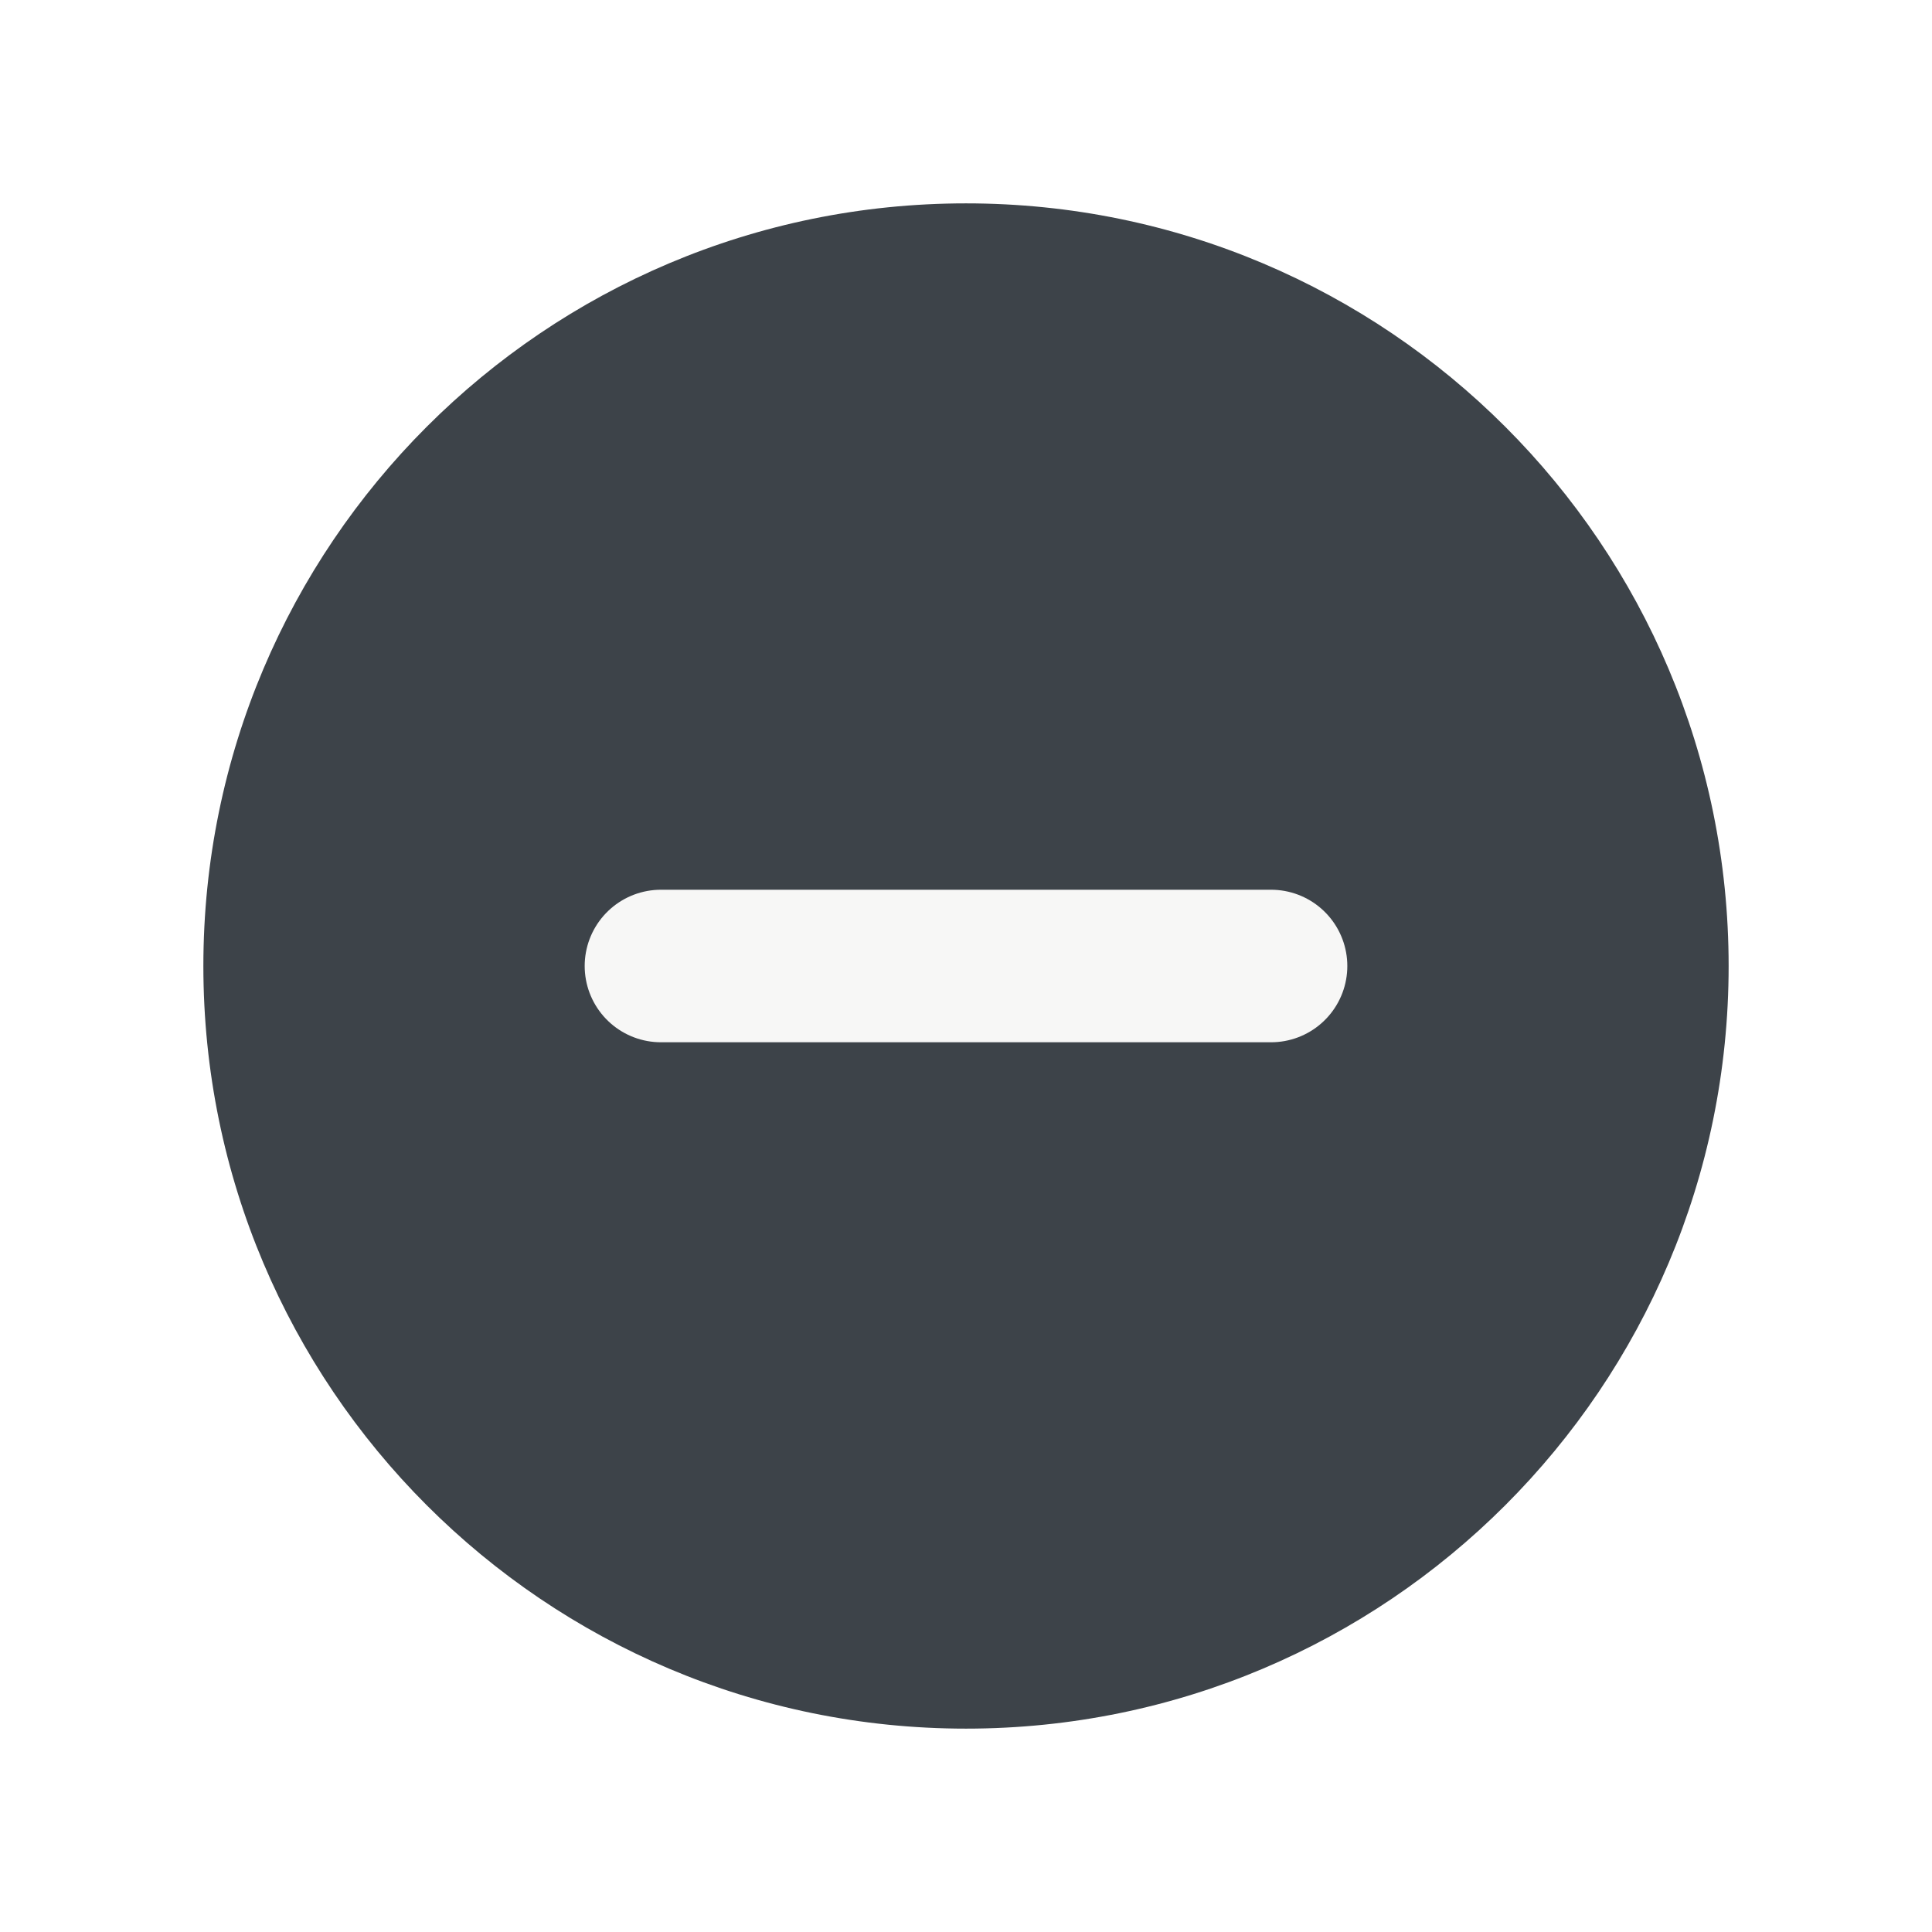
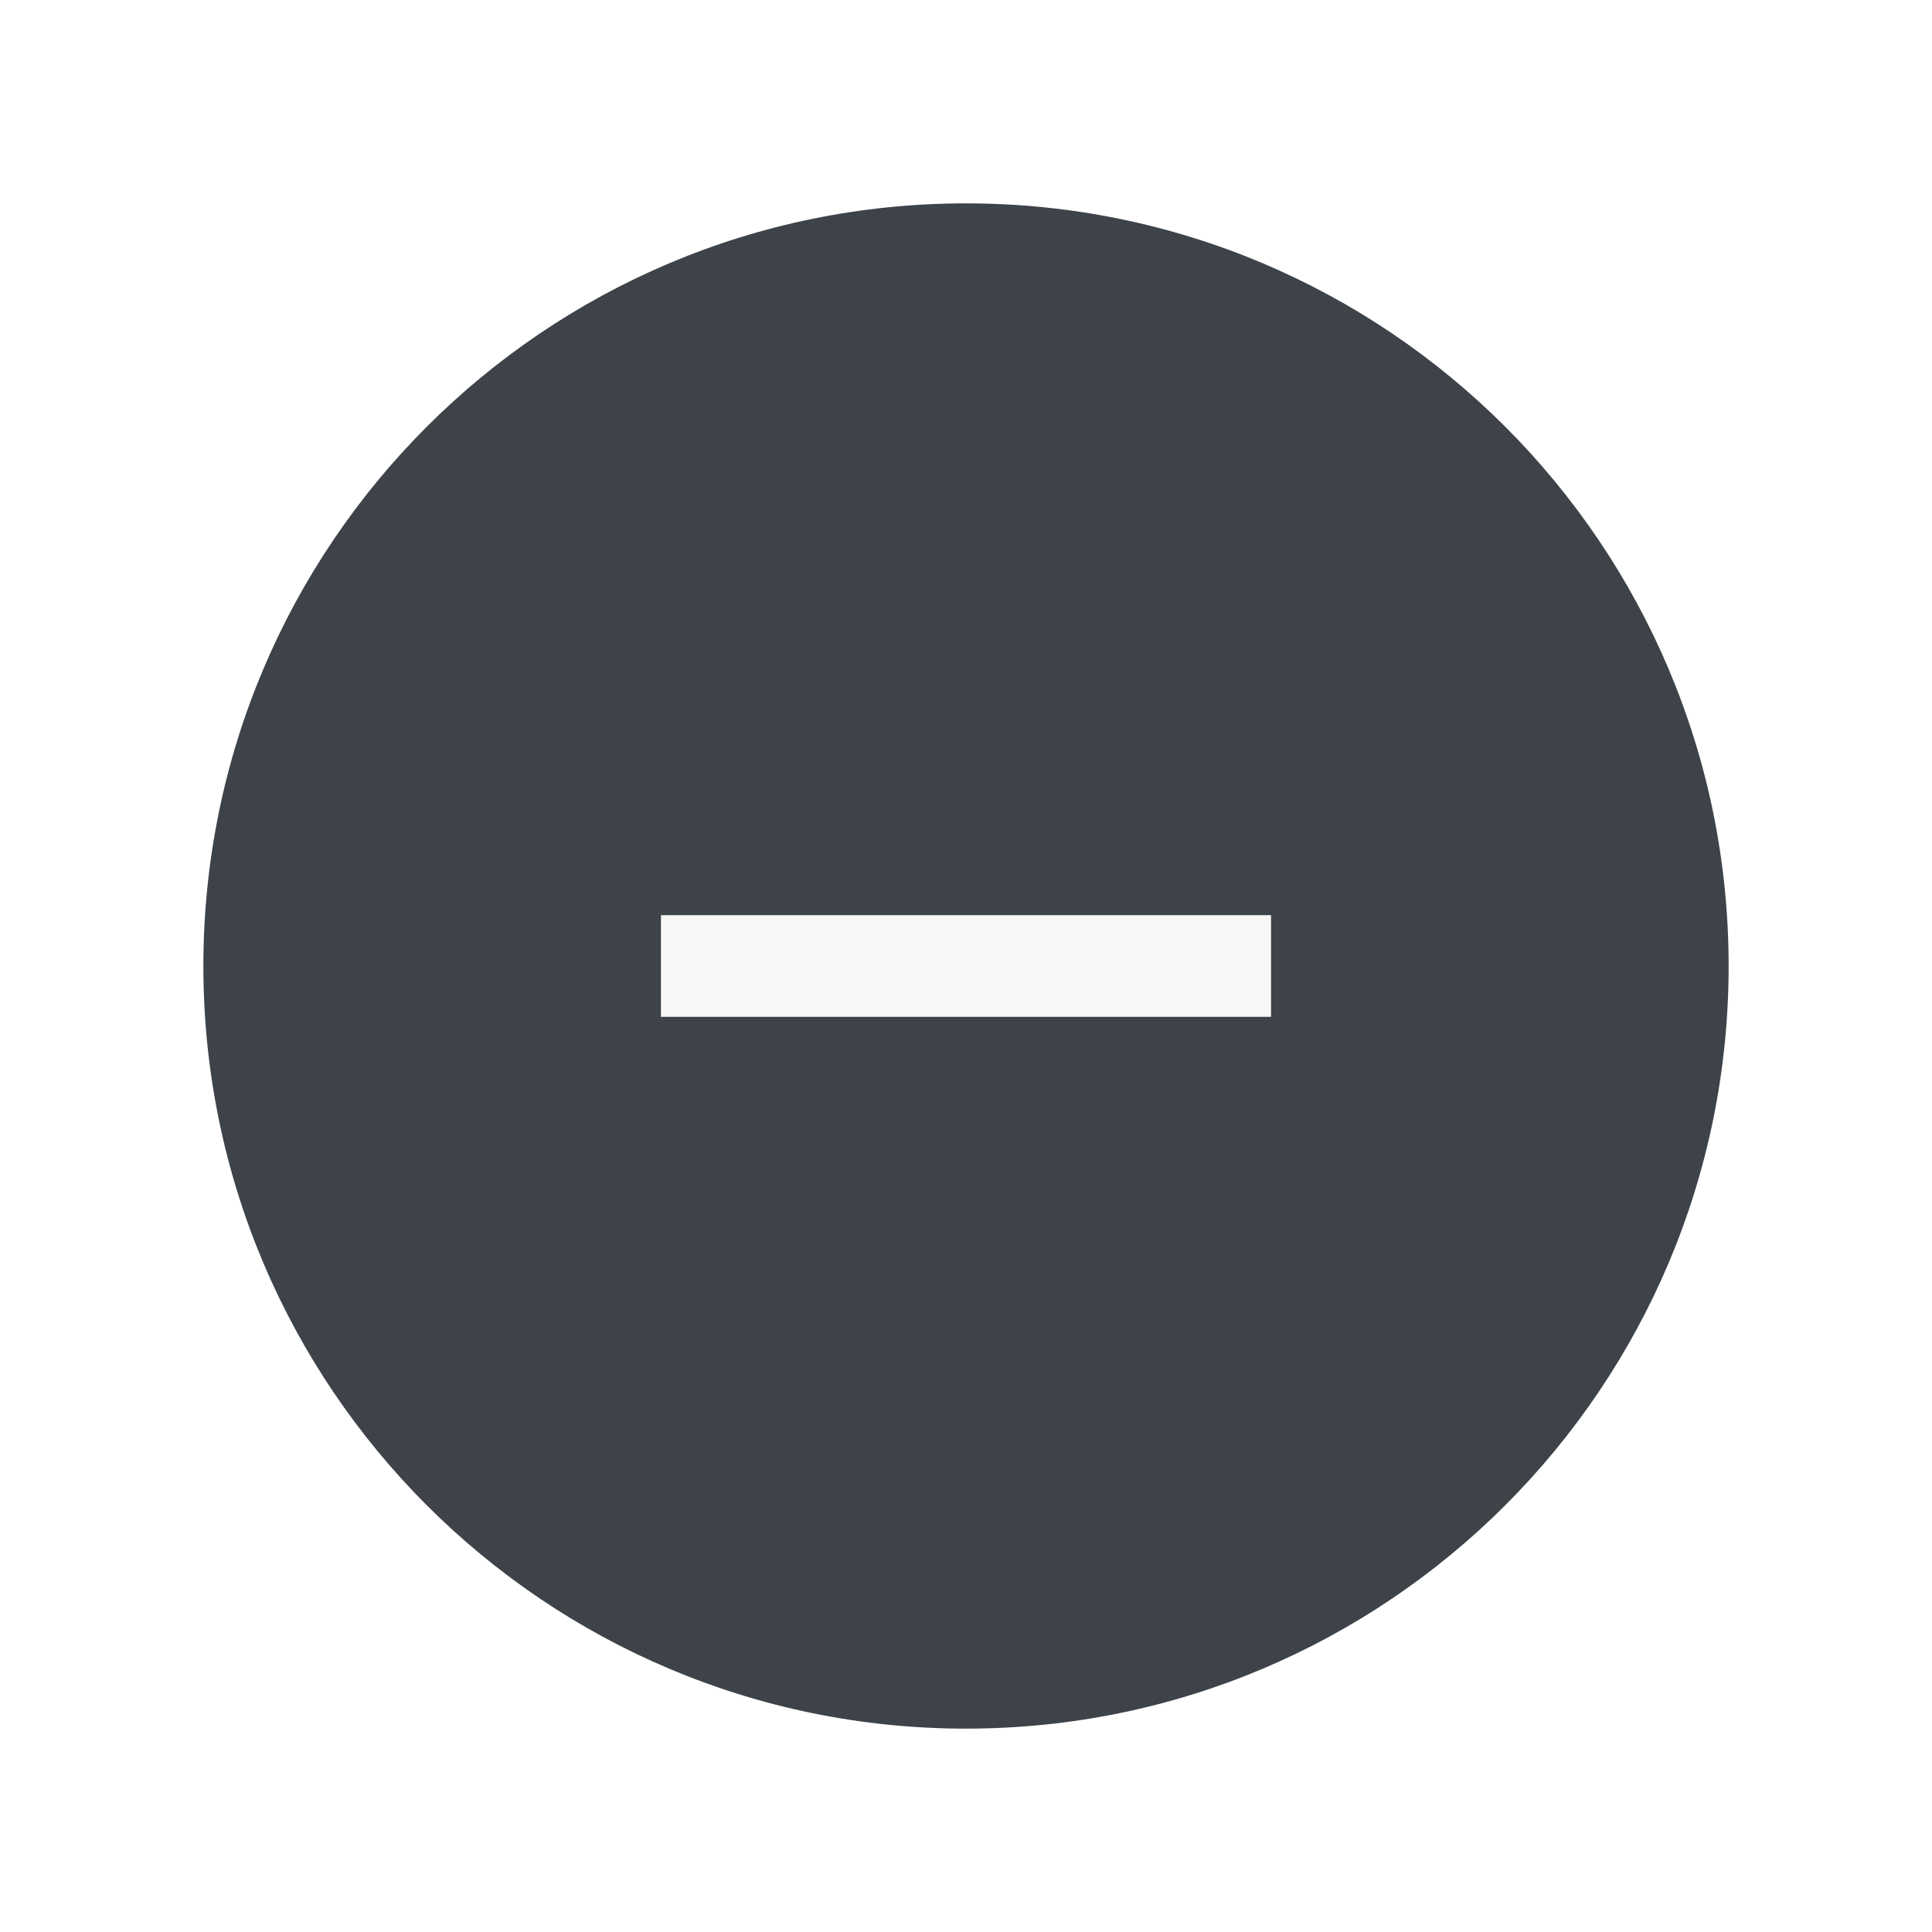
<svg xmlns="http://www.w3.org/2000/svg" width="19" height="19" viewBox="0 0 19 19" fill="none">
  <g style="mix-blend-mode:multiply">
    <g style="mix-blend-mode:multiply">
      <path d="M9.5 17C13.642 17 17 13.642 17 9.5C17 5.358 13.642 2 9.5 2C5.358 2 2 5.358 2 9.5C2 13.642 5.358 17 9.5 17Z" fill="#3D4349" />
    </g>
-     <path d="M6.5 9.5H12.5" stroke="#F7F7F6" stroke-width="1.5" stroke-linecap="round" stroke-linejoin="round" />
+     <path d="M6.5 9.5H12.5" stroke="#F7F7F6" strokeWidth="1.5" strokeLinecap="round" strokeLinejoin="round" />
  </g>
</svg>
